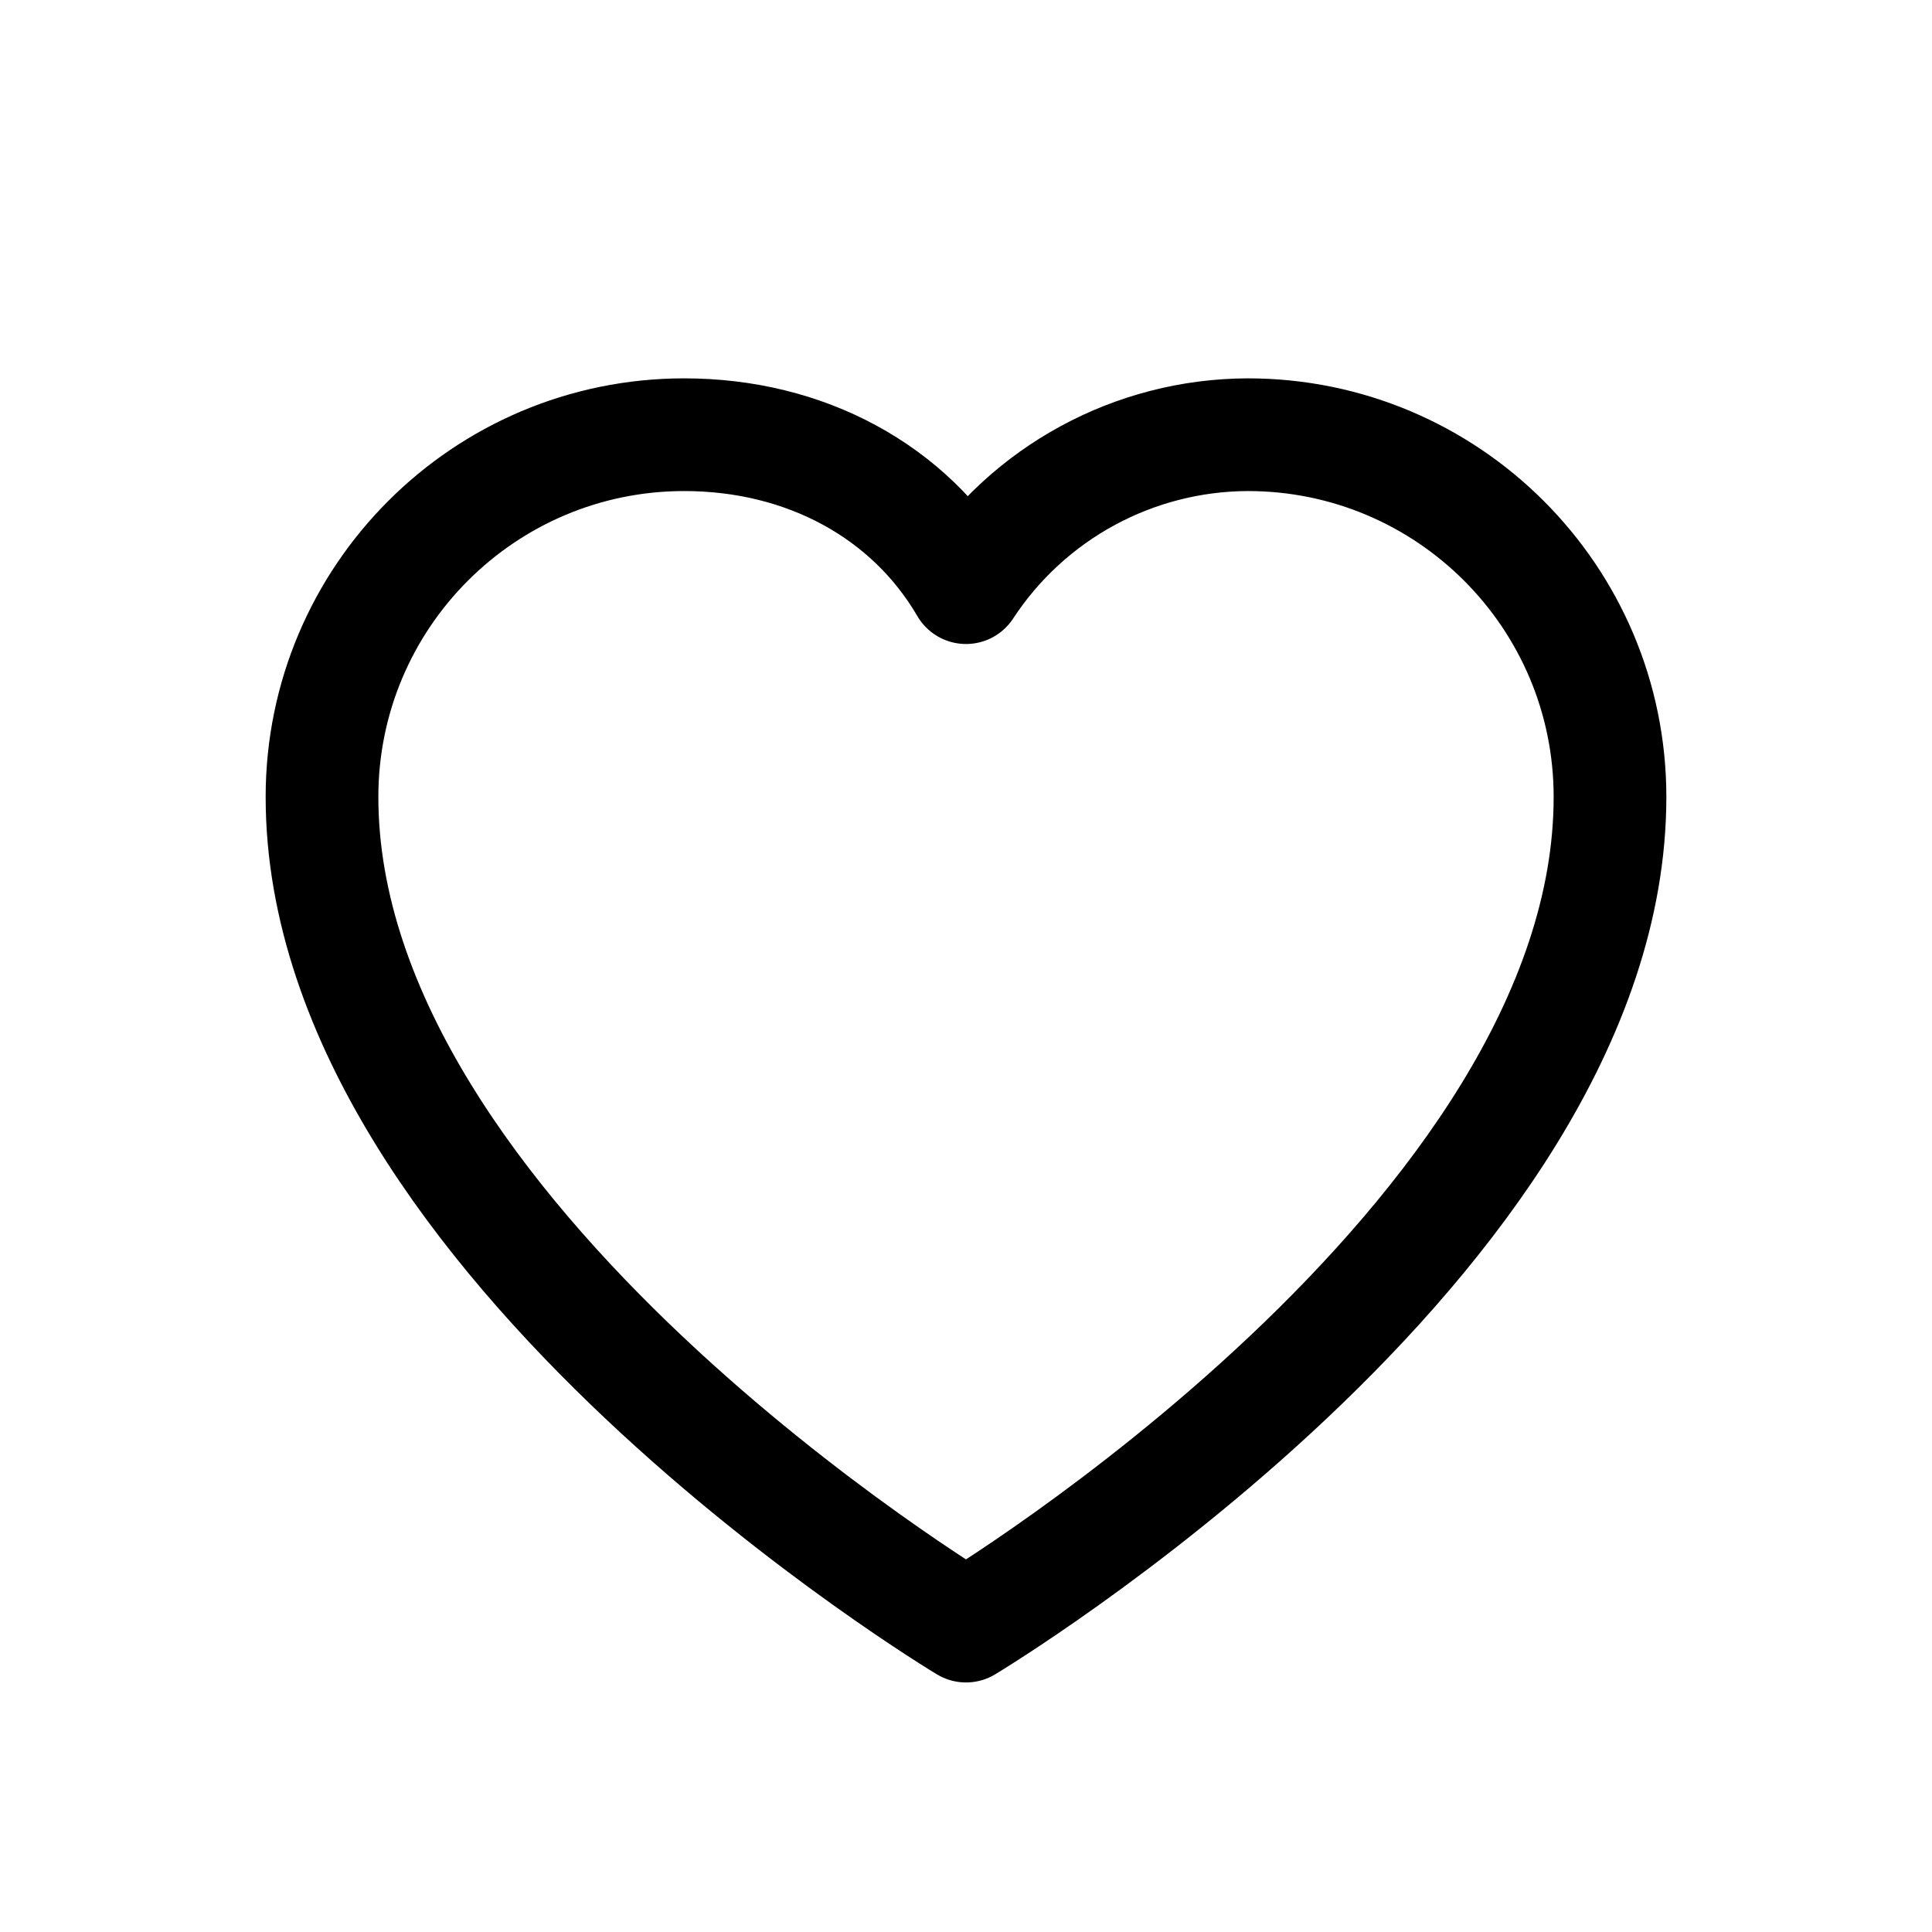
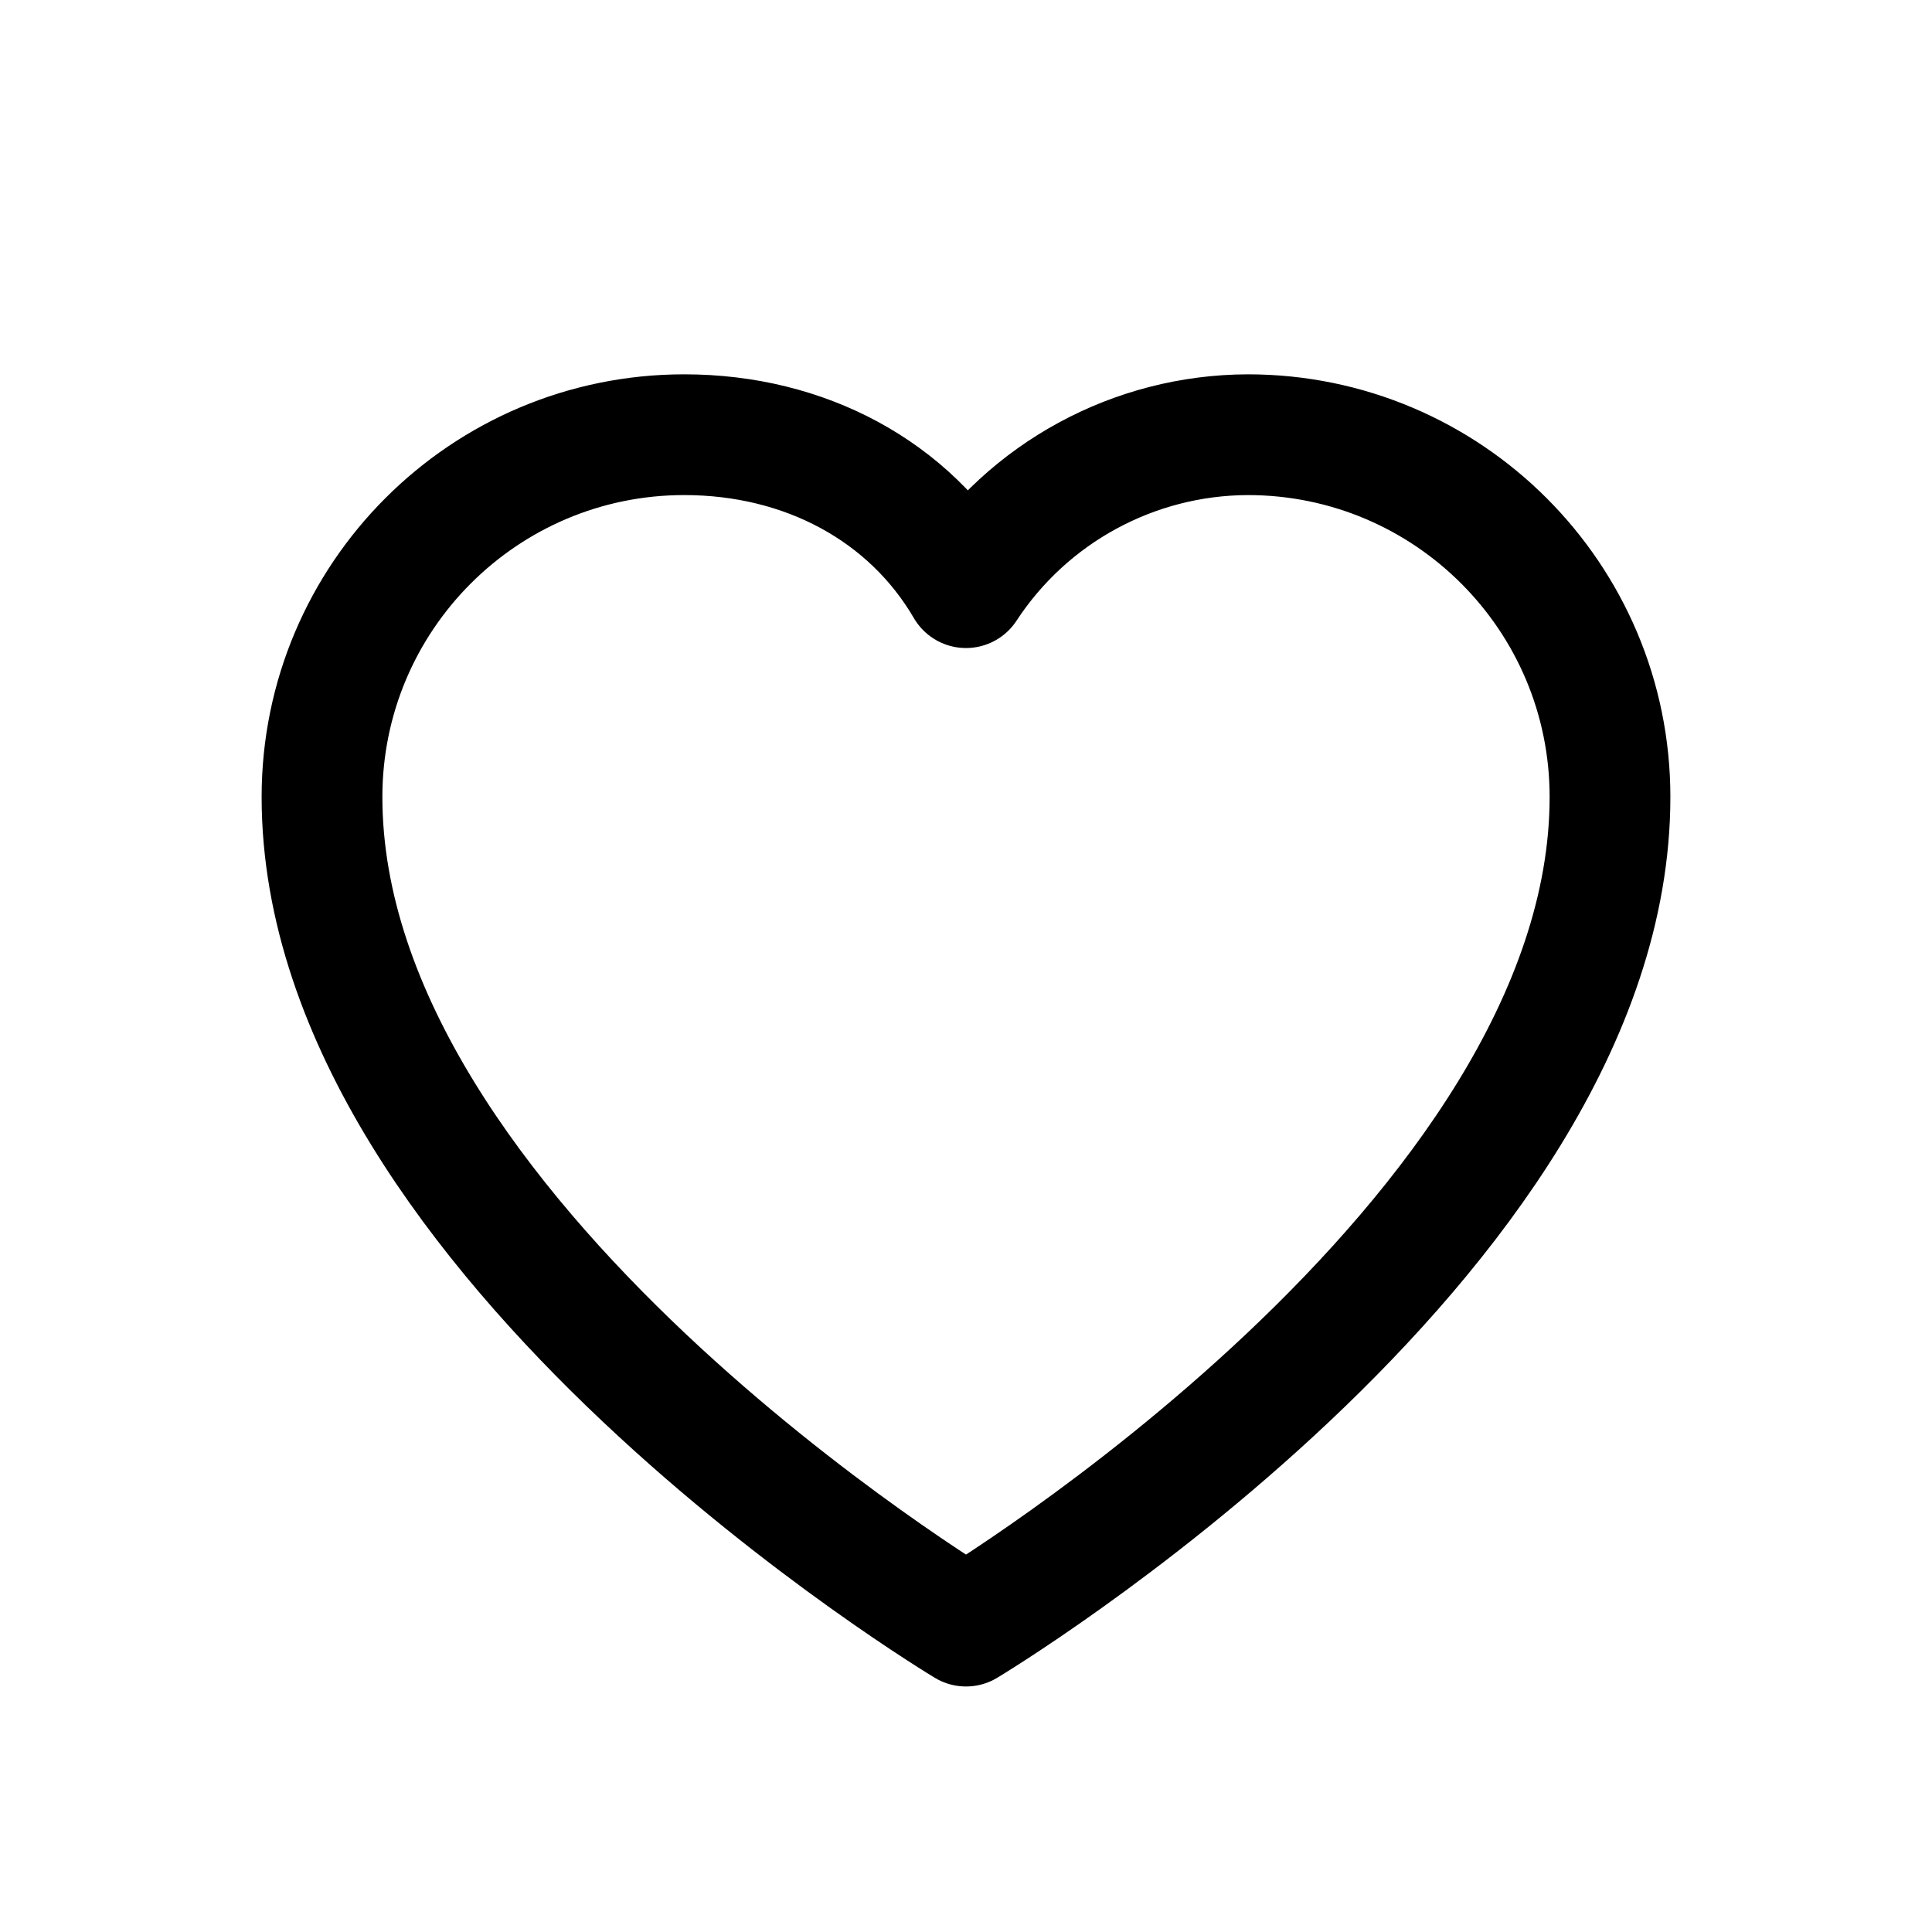
- <svg xmlns="http://www.w3.org/2000/svg" width="24" height="24" viewBox="0 0 24 24" fill="none" stroke="currentColor" stroke-width="1.4" stroke-linecap="round" stroke-linejoin="round">
+ <svg xmlns="http://www.w3.org/2000/svg" width="24" height="24" viewBox="0 0 24 24" fill="none" stroke="currentColor" stroke-width="1.5" stroke-linecap="round" stroke-linejoin="round">
  <path d="M12 20.2S4 15.4 4 9.9a4.5 4.5 0 0 1 4.5-4.5c1.5 0 2.8.7 3.5 1.9a4.2 4.2 0 0 1 3.5-1.9A4.5 4.5 0 0 1 20 9.9c0 5.5-8 10.3-8 10.3Z" />
</svg>
